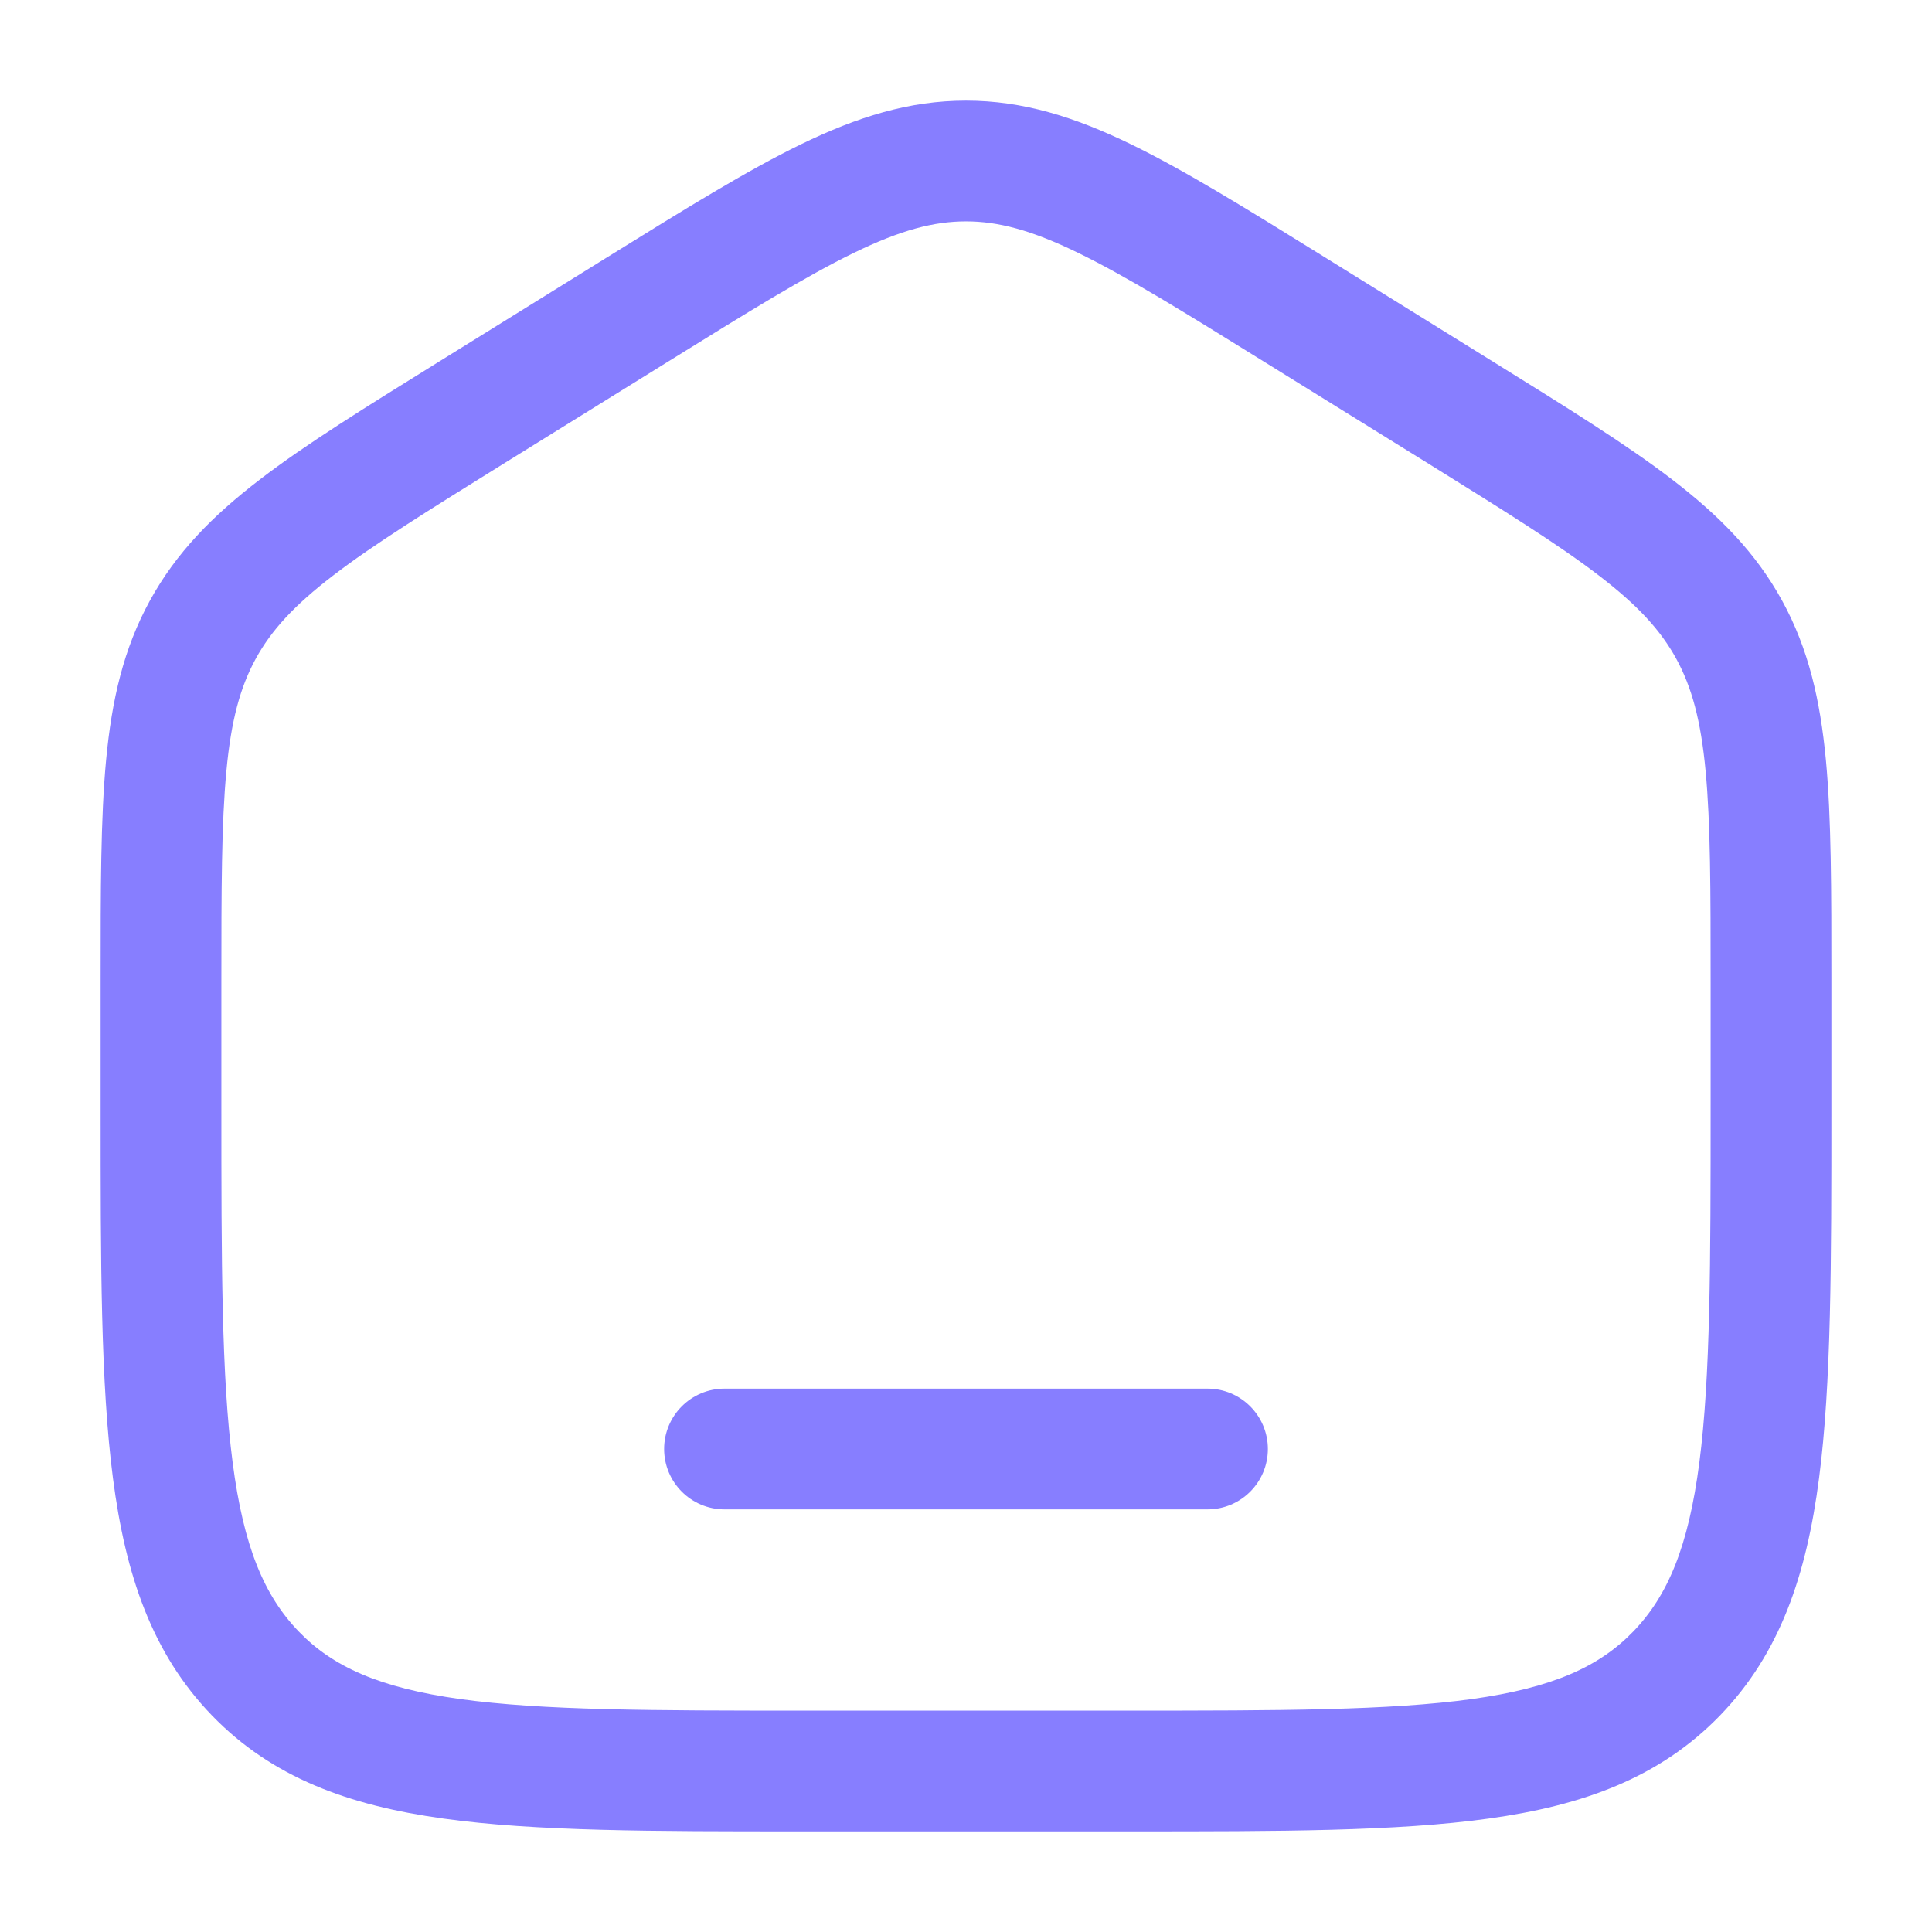
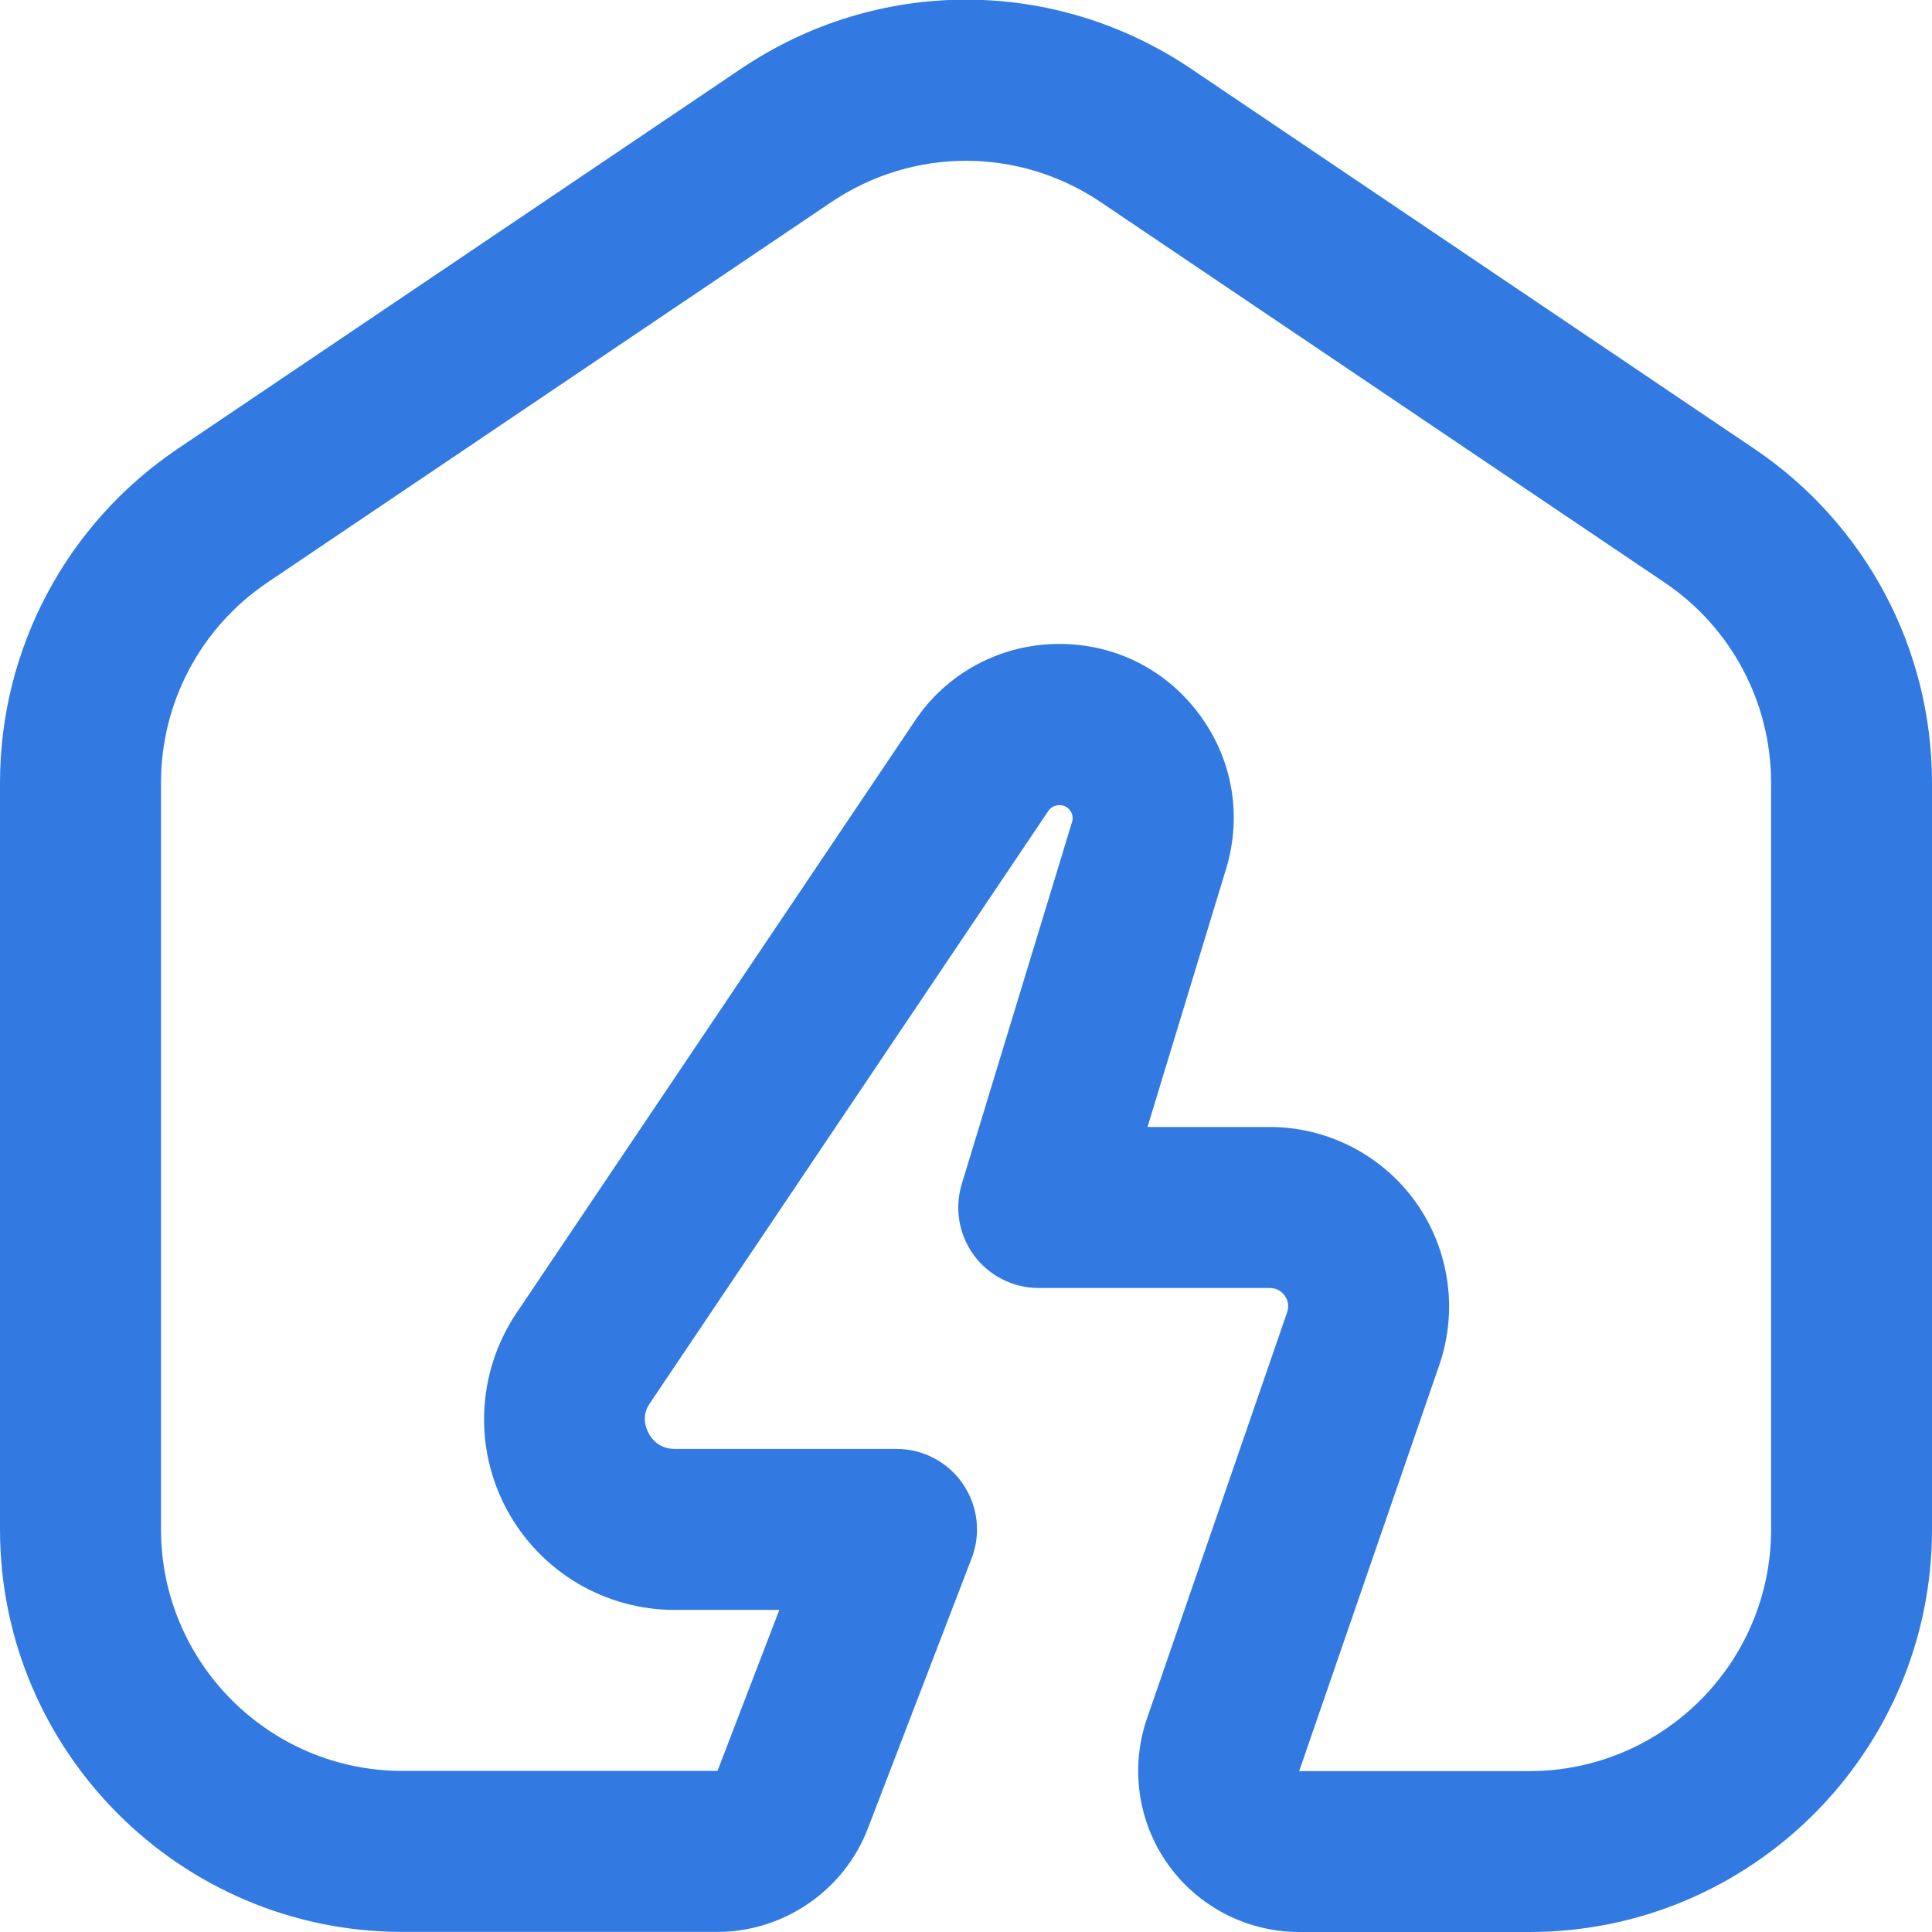
- <svg xmlns="http://www.w3.org/2000/svg" width="24" height="24" viewBox="0 0 24 24" fill="none">
-   <path d="M9 17.25C8.586 17.25 8.25 17.586 8.25 18C8.25 18.414 8.586 18.75 9 18.75H15C15.414 18.75 15.75 18.414 15.75 18C15.75 17.586 15.414 17.25 15 17.25H9Z" fill="#877EFF" />
-   <path fill-rule="evenodd" clip-rule="evenodd" d="M12 1.25C11.292 1.25 10.649 1.453 9.951 1.792C9.276 2.12 8.496 2.604 7.523 3.208L5.456 4.491C4.535 5.063 3.797 5.52 3.229 5.956C2.64 6.407 2.188 6.866 1.861 7.463C1.535 8.058 1.389 8.692 1.318 9.441C1.25 10.166 1.25 11.054 1.25 12.167V13.78C1.25 15.684 1.25 17.187 1.403 18.362C1.559 19.567 1.889 20.54 2.632 21.309C3.38 22.082 4.33 22.428 5.508 22.591C6.648 22.75 8.106 22.75 9.942 22.75H14.058C15.894 22.75 17.352 22.75 18.492 22.591C19.669 22.428 20.62 22.082 21.368 21.309C22.111 20.54 22.441 19.567 22.597 18.362C22.75 17.187 22.75 15.684 22.75 13.78V12.167C22.75 11.054 22.75 10.166 22.682 9.441C22.611 8.692 22.465 8.058 22.139 7.463C21.812 6.866 21.36 6.407 20.771 5.956C20.203 5.52 19.465 5.063 18.544 4.491L16.477 3.208C15.504 2.604 14.724 2.12 14.049 1.792C13.351 1.453 12.708 1.25 12 1.25ZM8.28 4.504C9.295 3.874 10.009 3.432 10.607 3.141C11.188 2.858 11.6 2.75 12 2.75C12.4 2.75 12.812 2.858 13.393 3.141C13.991 3.432 14.705 3.874 15.72 4.504L17.721 5.745C18.681 6.342 19.356 6.761 19.859 7.147C20.349 7.522 20.63 7.831 20.823 8.183C21.016 8.536 21.129 8.949 21.188 9.581C21.249 10.229 21.25 11.046 21.25 12.204V13.725C21.25 15.696 21.248 17.101 21.11 18.168C20.974 19.216 20.717 19.824 20.289 20.267C19.865 20.706 19.287 20.966 18.286 21.106C17.26 21.248 15.908 21.25 14 21.25H10C8.092 21.25 6.74 21.248 5.714 21.106C4.713 20.966 4.135 20.706 3.711 20.267C3.283 19.824 3.026 19.216 2.89 18.168C2.751 17.101 2.75 15.696 2.75 13.725V12.204C2.75 11.046 2.751 10.229 2.812 9.581C2.871 8.949 2.984 8.536 3.177 8.183C3.37 7.831 3.651 7.522 4.141 7.147C4.644 6.761 5.319 6.342 6.28 5.745L8.28 4.504Z" fill="#877EFF" />
+ <svg xmlns="http://www.w3.org/2000/svg" id="Layer_1" data-name="Layer 1" viewBox="0 0 24 24" width="20" height="20">
+   <path d="M19,24h-2.861c-.646,0-1.254-.313-1.629-.839-.375-.525-.472-1.204-.262-1.813l1.741-5.046c.032-.092,.001-.163-.03-.206-.031-.044-.088-.096-.185-.096h-2.87c-.317,0-.615-.15-.804-.404-.188-.255-.245-.584-.153-.887l1.37-4.497c.016-.053,.007-.102-.025-.146-.066-.089-.208-.084-.269,.007l-4.958,7.371c-.096,.146-.045,.291-.006,.363,.039,.072,.133,.192,.323,.192h2.755c.33,0,.638,.162,.824,.434s.228,.617,.109,.925l-1.29,3.358c-.294,.768-1.045,1.283-1.867,1.283h-3.913c-2.757,0-5-2.243-5-5V9.724c0-1.664,.824-3.214,2.203-4.146L9.204,.855c1.698-1.146,3.894-1.146,5.593,0l7,4.723h0c1.379,.932,2.203,2.481,2.203,4.146v9.276c0,2.757-2.243,5-5,5Zm-4.746-10h1.52c.719,0,1.397,.35,1.814,.935,.417,.586,.526,1.341,.292,2.02l-1.741,5.046h2.862c1.654,0,3-1.346,3-3V9.724c0-.998-.494-1.929-1.322-2.487L13.678,2.514c-1.02-.689-2.336-.689-3.356,0L3.322,7.236c-.828,.559-1.322,1.488-1.322,2.487v9.276c0,1.654,1.346,3,3,3h3.913l.768-2h-1.299c-.87,0-1.667-.475-2.082-1.239-.415-.764-.377-1.691,.097-2.421l4.961-7.374c.395-.602,1.071-.966,1.802-.966,.693,0,1.327,.319,1.739,.876,.413,.556,.533,1.255,.332,1.918l-.976,3.206Z" fill="#327AE2" />
</svg>
